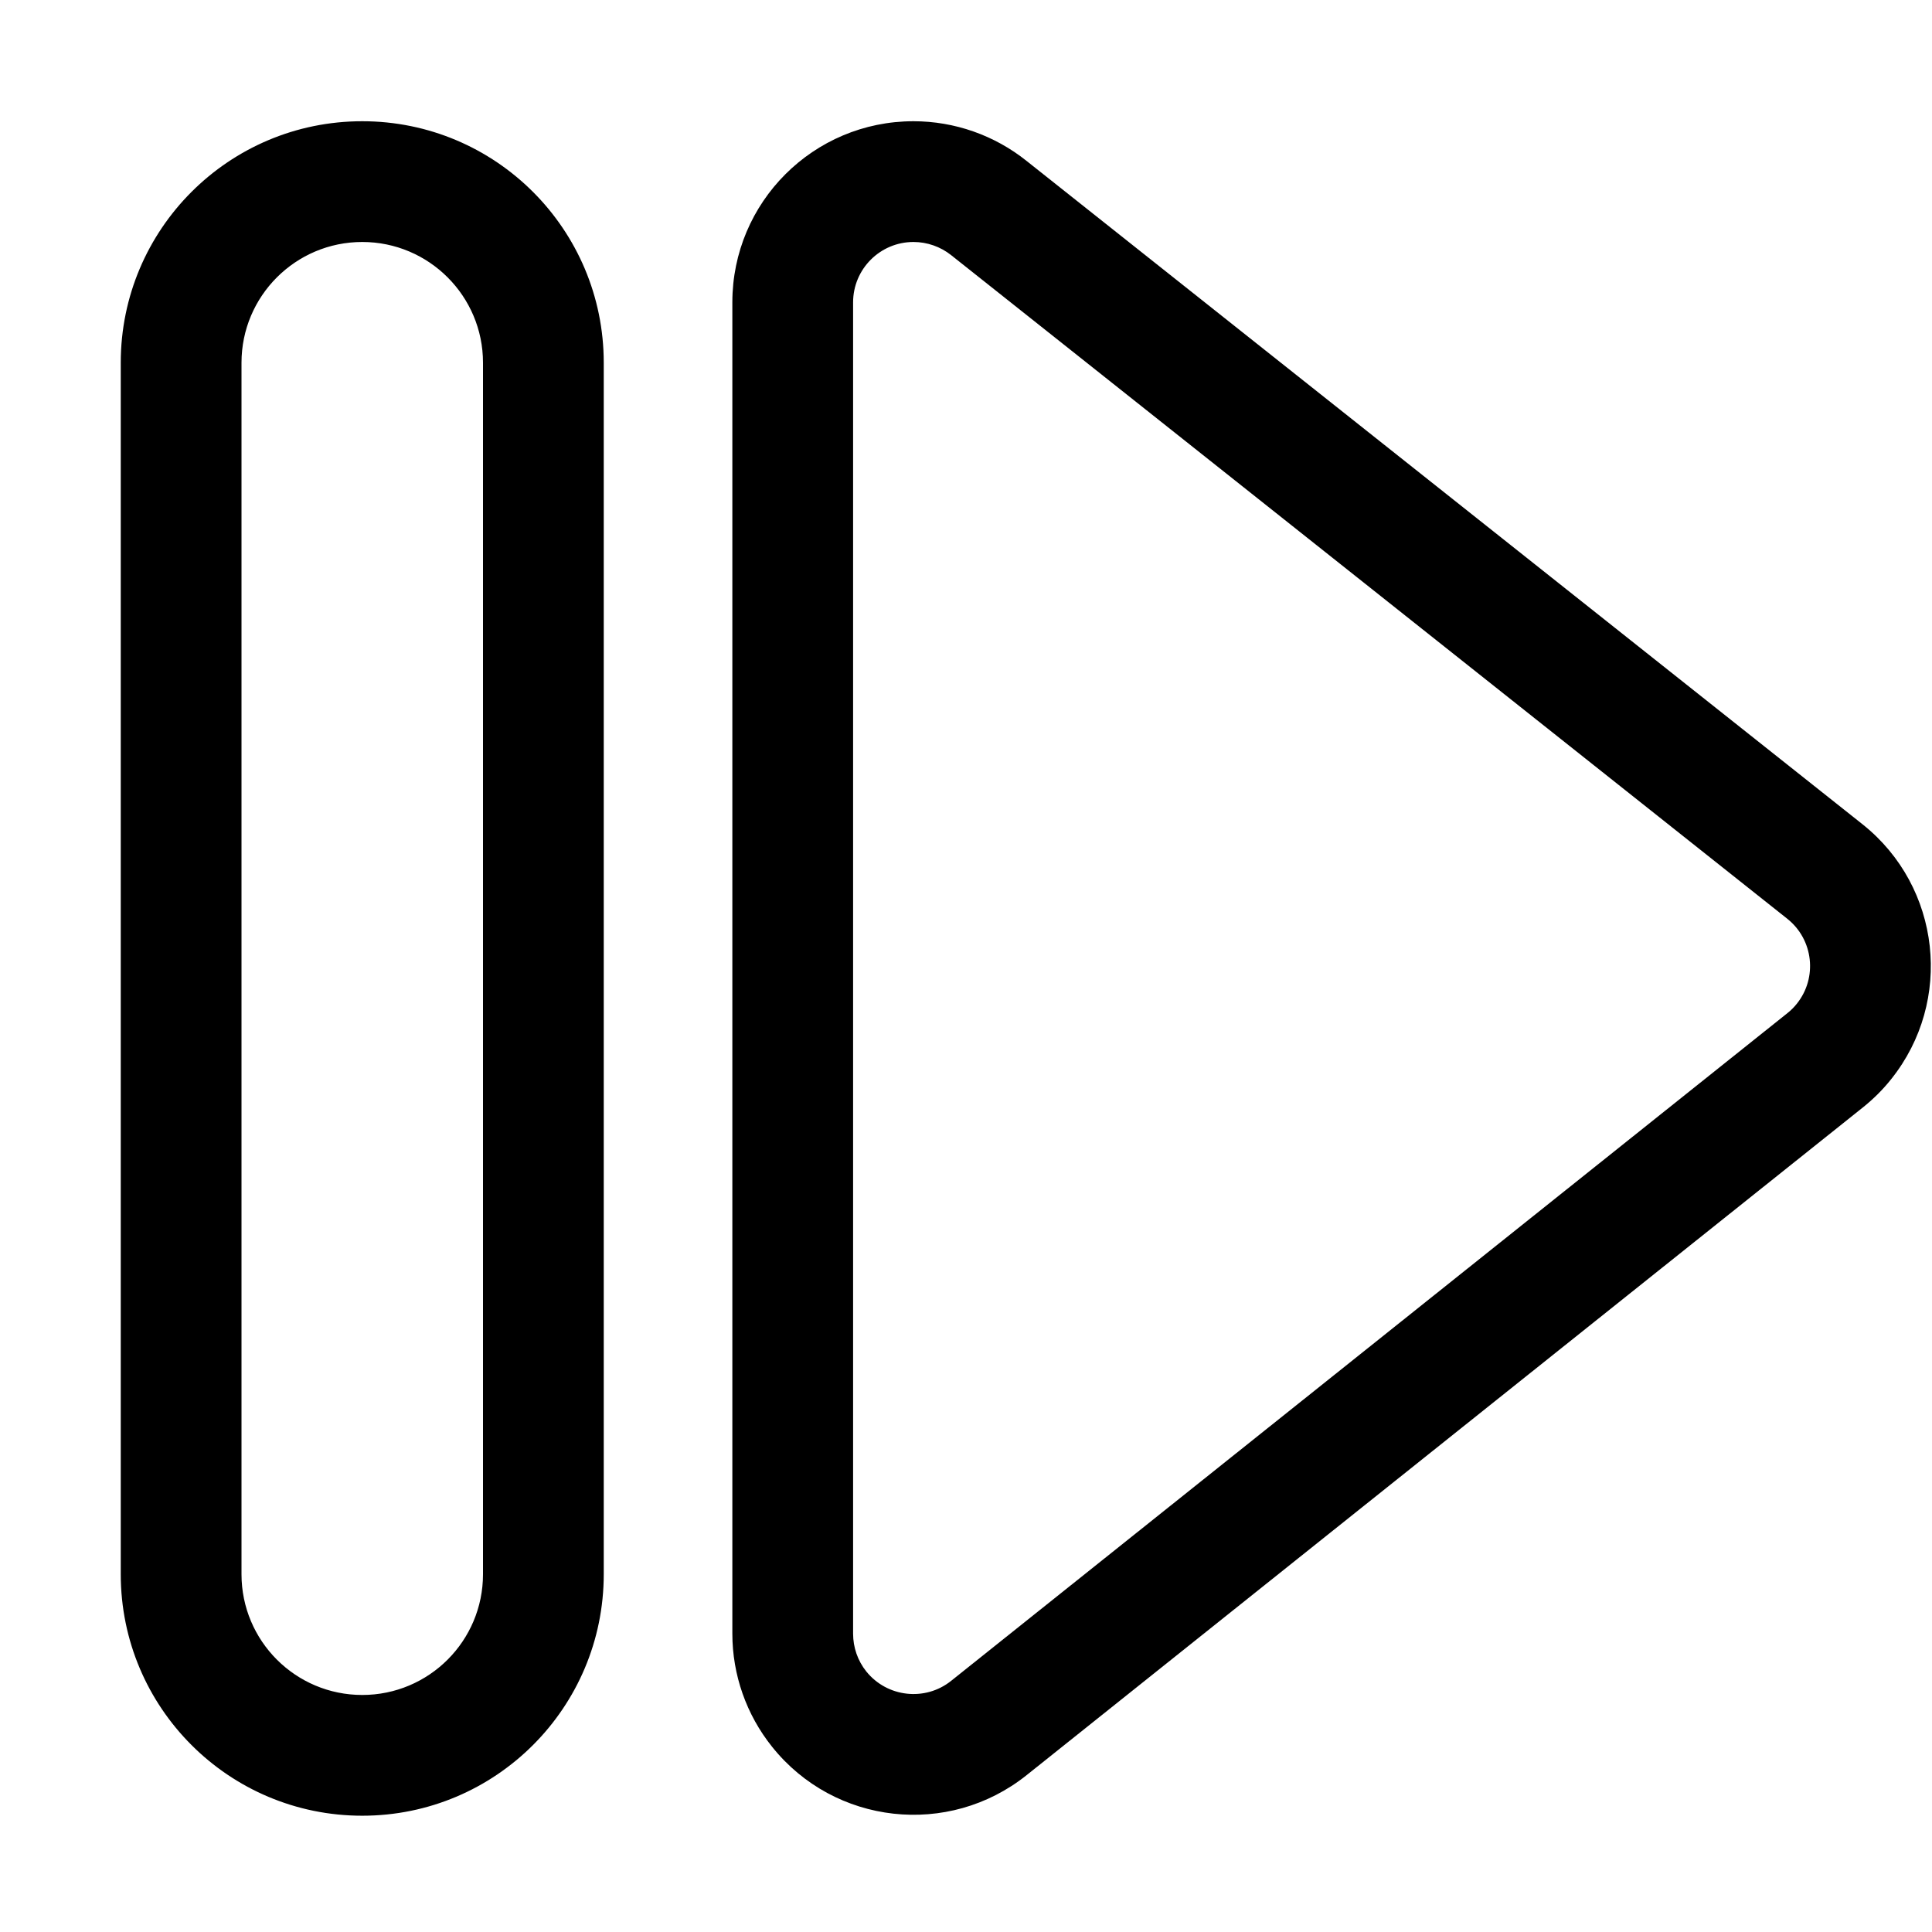
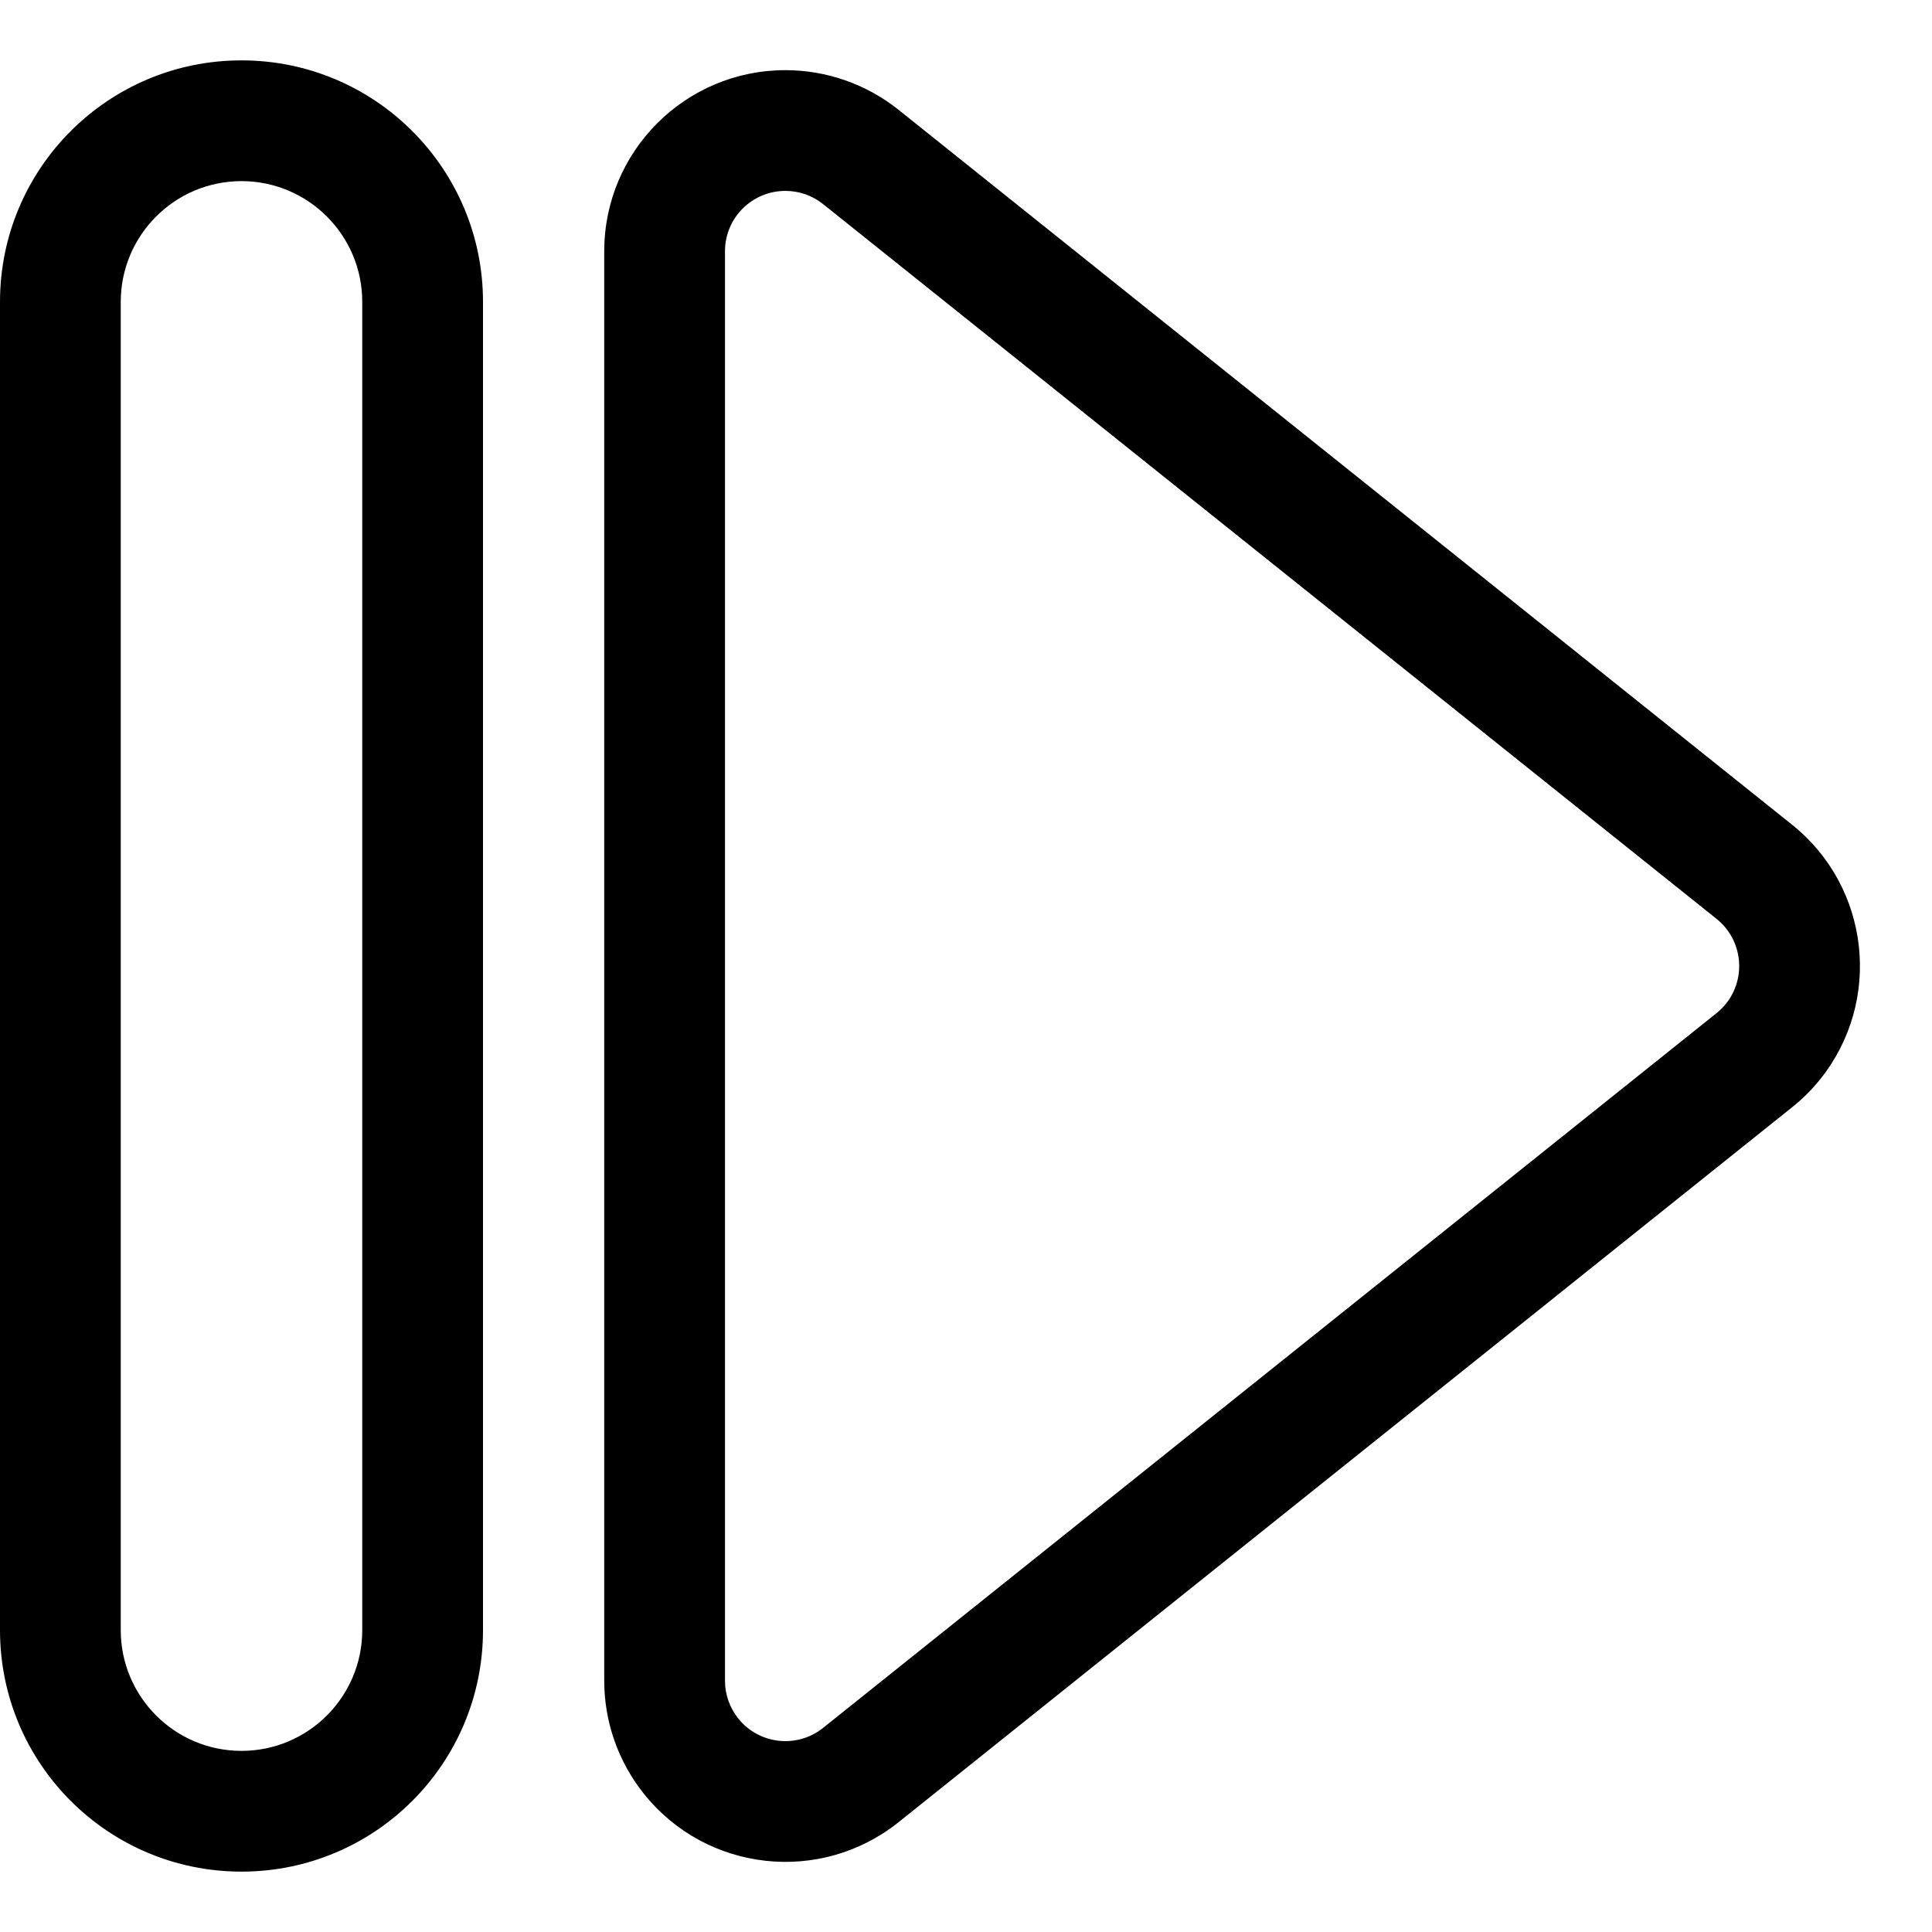
<svg xmlns="http://www.w3.org/2000/svg" width="16px" height="16px" viewBox="0 0 16 16" version="1.1">
  <g id="ICON-/-toolbar-/continue" stroke="none" stroke-width="1" fill="none" fill-rule="evenodd">
-     <path d="M3,1.004 C4.105,1.004 5,1.899 5,3.004 L5,13.037 C5,14.142 4.105,15.037 3,15.037 C1.895,15.037 1,14.142 1,13.037 L1,3.004 C1,1.899 1.895,1.004 3,1.004 Z M3,2.004 C2.448,2.004 2,2.452 2,3.004 L2,13.037 C2,13.59 2.448,14.037 3,14.037 C3.552,14.037 4,13.59 4,13.037 L4,3.004 C4,2.452 3.552,2.004 3,2.004 Z M15.428,6.829 C16.074,7.346 16.179,8.29 15.662,8.937 C15.593,9.024 15.514,9.102 15.428,9.171 L8.502,14.701 C7.855,15.218 6.911,15.113 6.394,14.466 C6.181,14.2 6.065,13.87 6.065,13.529 L6.065,2.504 C6.065,1.675 6.736,1.004 7.565,1.004 C7.905,1.004 8.236,1.12 8.502,1.333 L15.428,6.829 Z M14.881,8.312 C15.053,8.097 15.018,7.782 14.803,7.61 L7.877,2.113 C7.789,2.043 7.678,2.004 7.565,2.004 C7.289,2.004 7.065,2.228 7.065,2.504 L7.065,13.529 C7.065,13.643 7.103,13.753 7.174,13.842 C7.347,14.057 7.662,14.092 7.877,13.92 L14.803,8.39 C14.832,8.367 14.858,8.341 14.881,8.312 Z" id="形状结合" fill="#000000" />
+     <path d="M2,0.5 C3.105,0.5 4,1.395 4,2.5 L4,13.5 C4,14.605 3.105,15.5 2,15.5 C0.895,15.5 4.4408921e-15,14.605 4.4408921e-15,13.5 L4.4408921e-15,2.5 C4.4408921e-15,1.395 0.895,0.5 2,0.5 Z M2,1.5 C1.448,1.5 1,1.948 1,2.5 L1,13.5 C1,14.052 1.448,14.5 2,14.5 C2.552,14.5 3,14.052 3,13.5 L3,2.5 C3,1.948 2.552,1.5 2,1.5 Z M14.84,6.829 C15.487,7.346 15.592,8.29 15.075,8.937 C15.005,9.024 14.927,9.102 14.84,9.171 L7.441,15.091 C6.794,15.608 5.85,15.503 5.333,14.856 C5.12,14.59 5.004,14.26 5.004,13.919 L5.004,2.081 C5.004,1.252 5.676,0.581 6.504,0.581 C6.845,0.581 7.175,0.697 7.441,0.909 L14.84,6.829 Z M14.294,8.312 C14.466,8.097 14.431,7.782 14.216,7.61 L6.816,1.69 C6.728,1.619 6.618,1.581 6.504,1.581 C6.228,1.581 6.004,1.804 6.004,2.081 L6.004,13.919 C6.004,14.033 6.043,14.143 6.114,14.232 C6.286,14.447 6.601,14.482 6.816,14.31 L14.216,8.39 C14.244,8.367 14.271,8.341 14.294,8.312 Z" id="形状结合" fill="#000000" />
  </g>
</svg>
